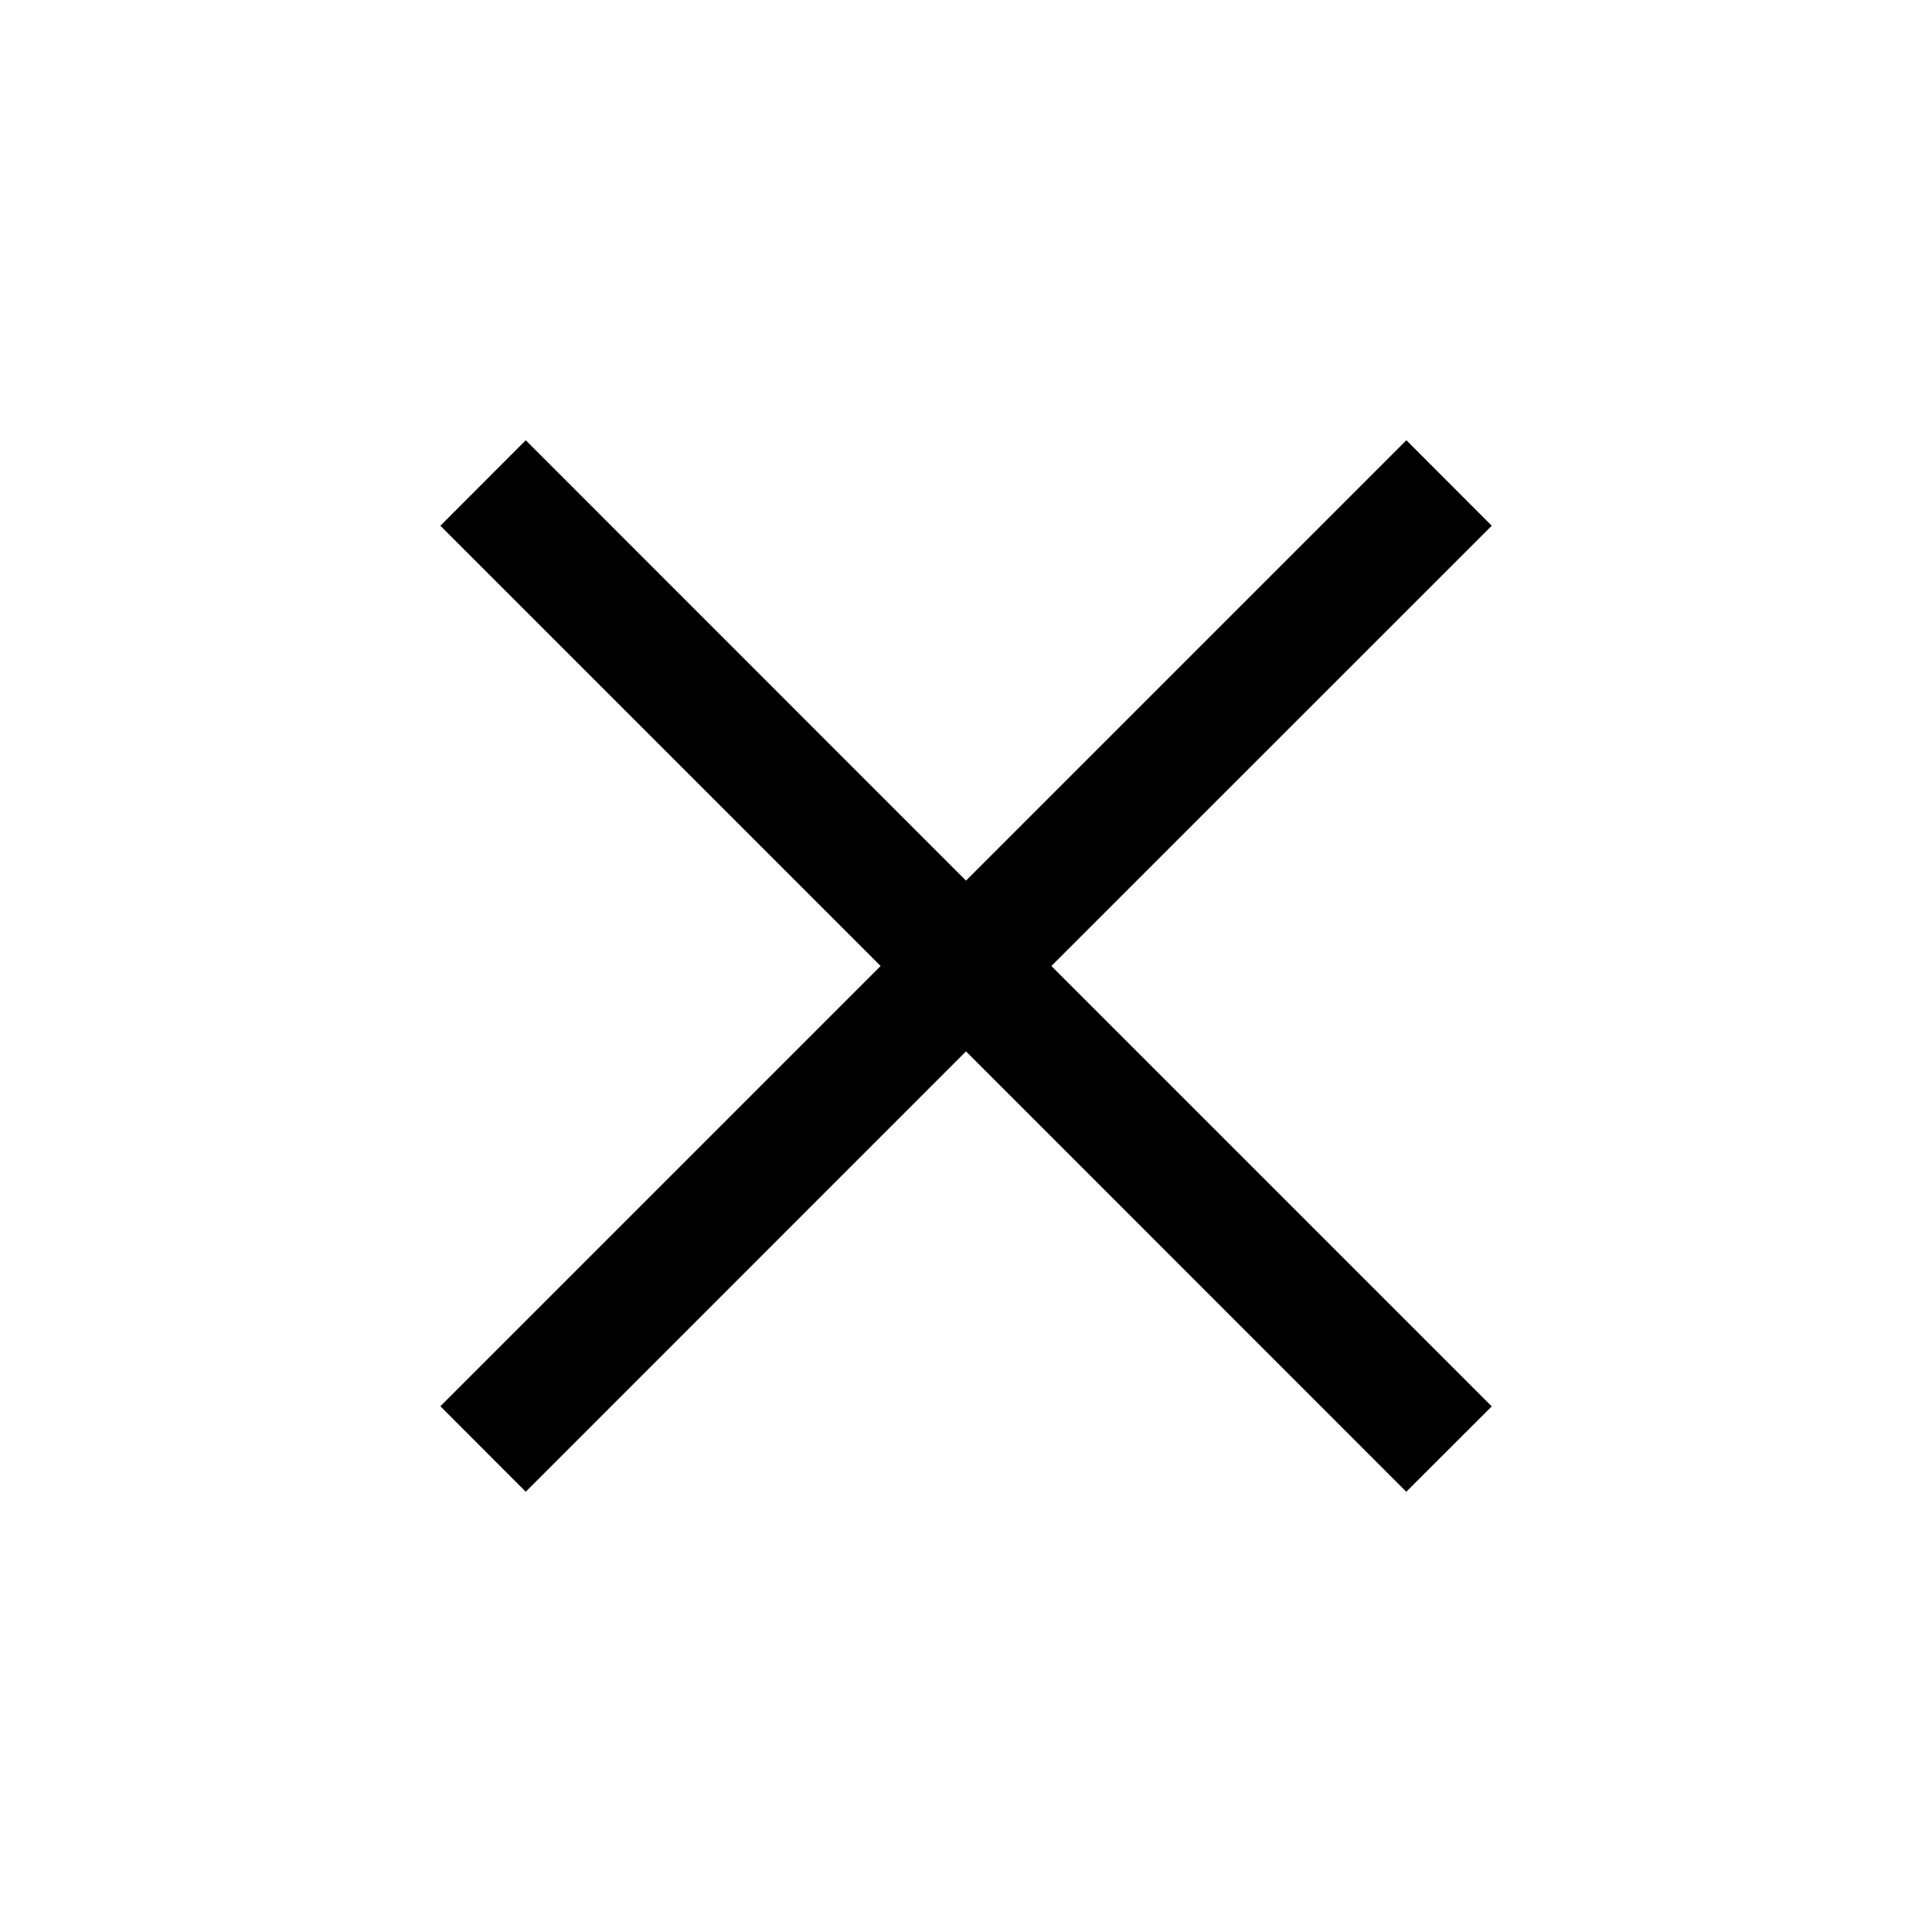
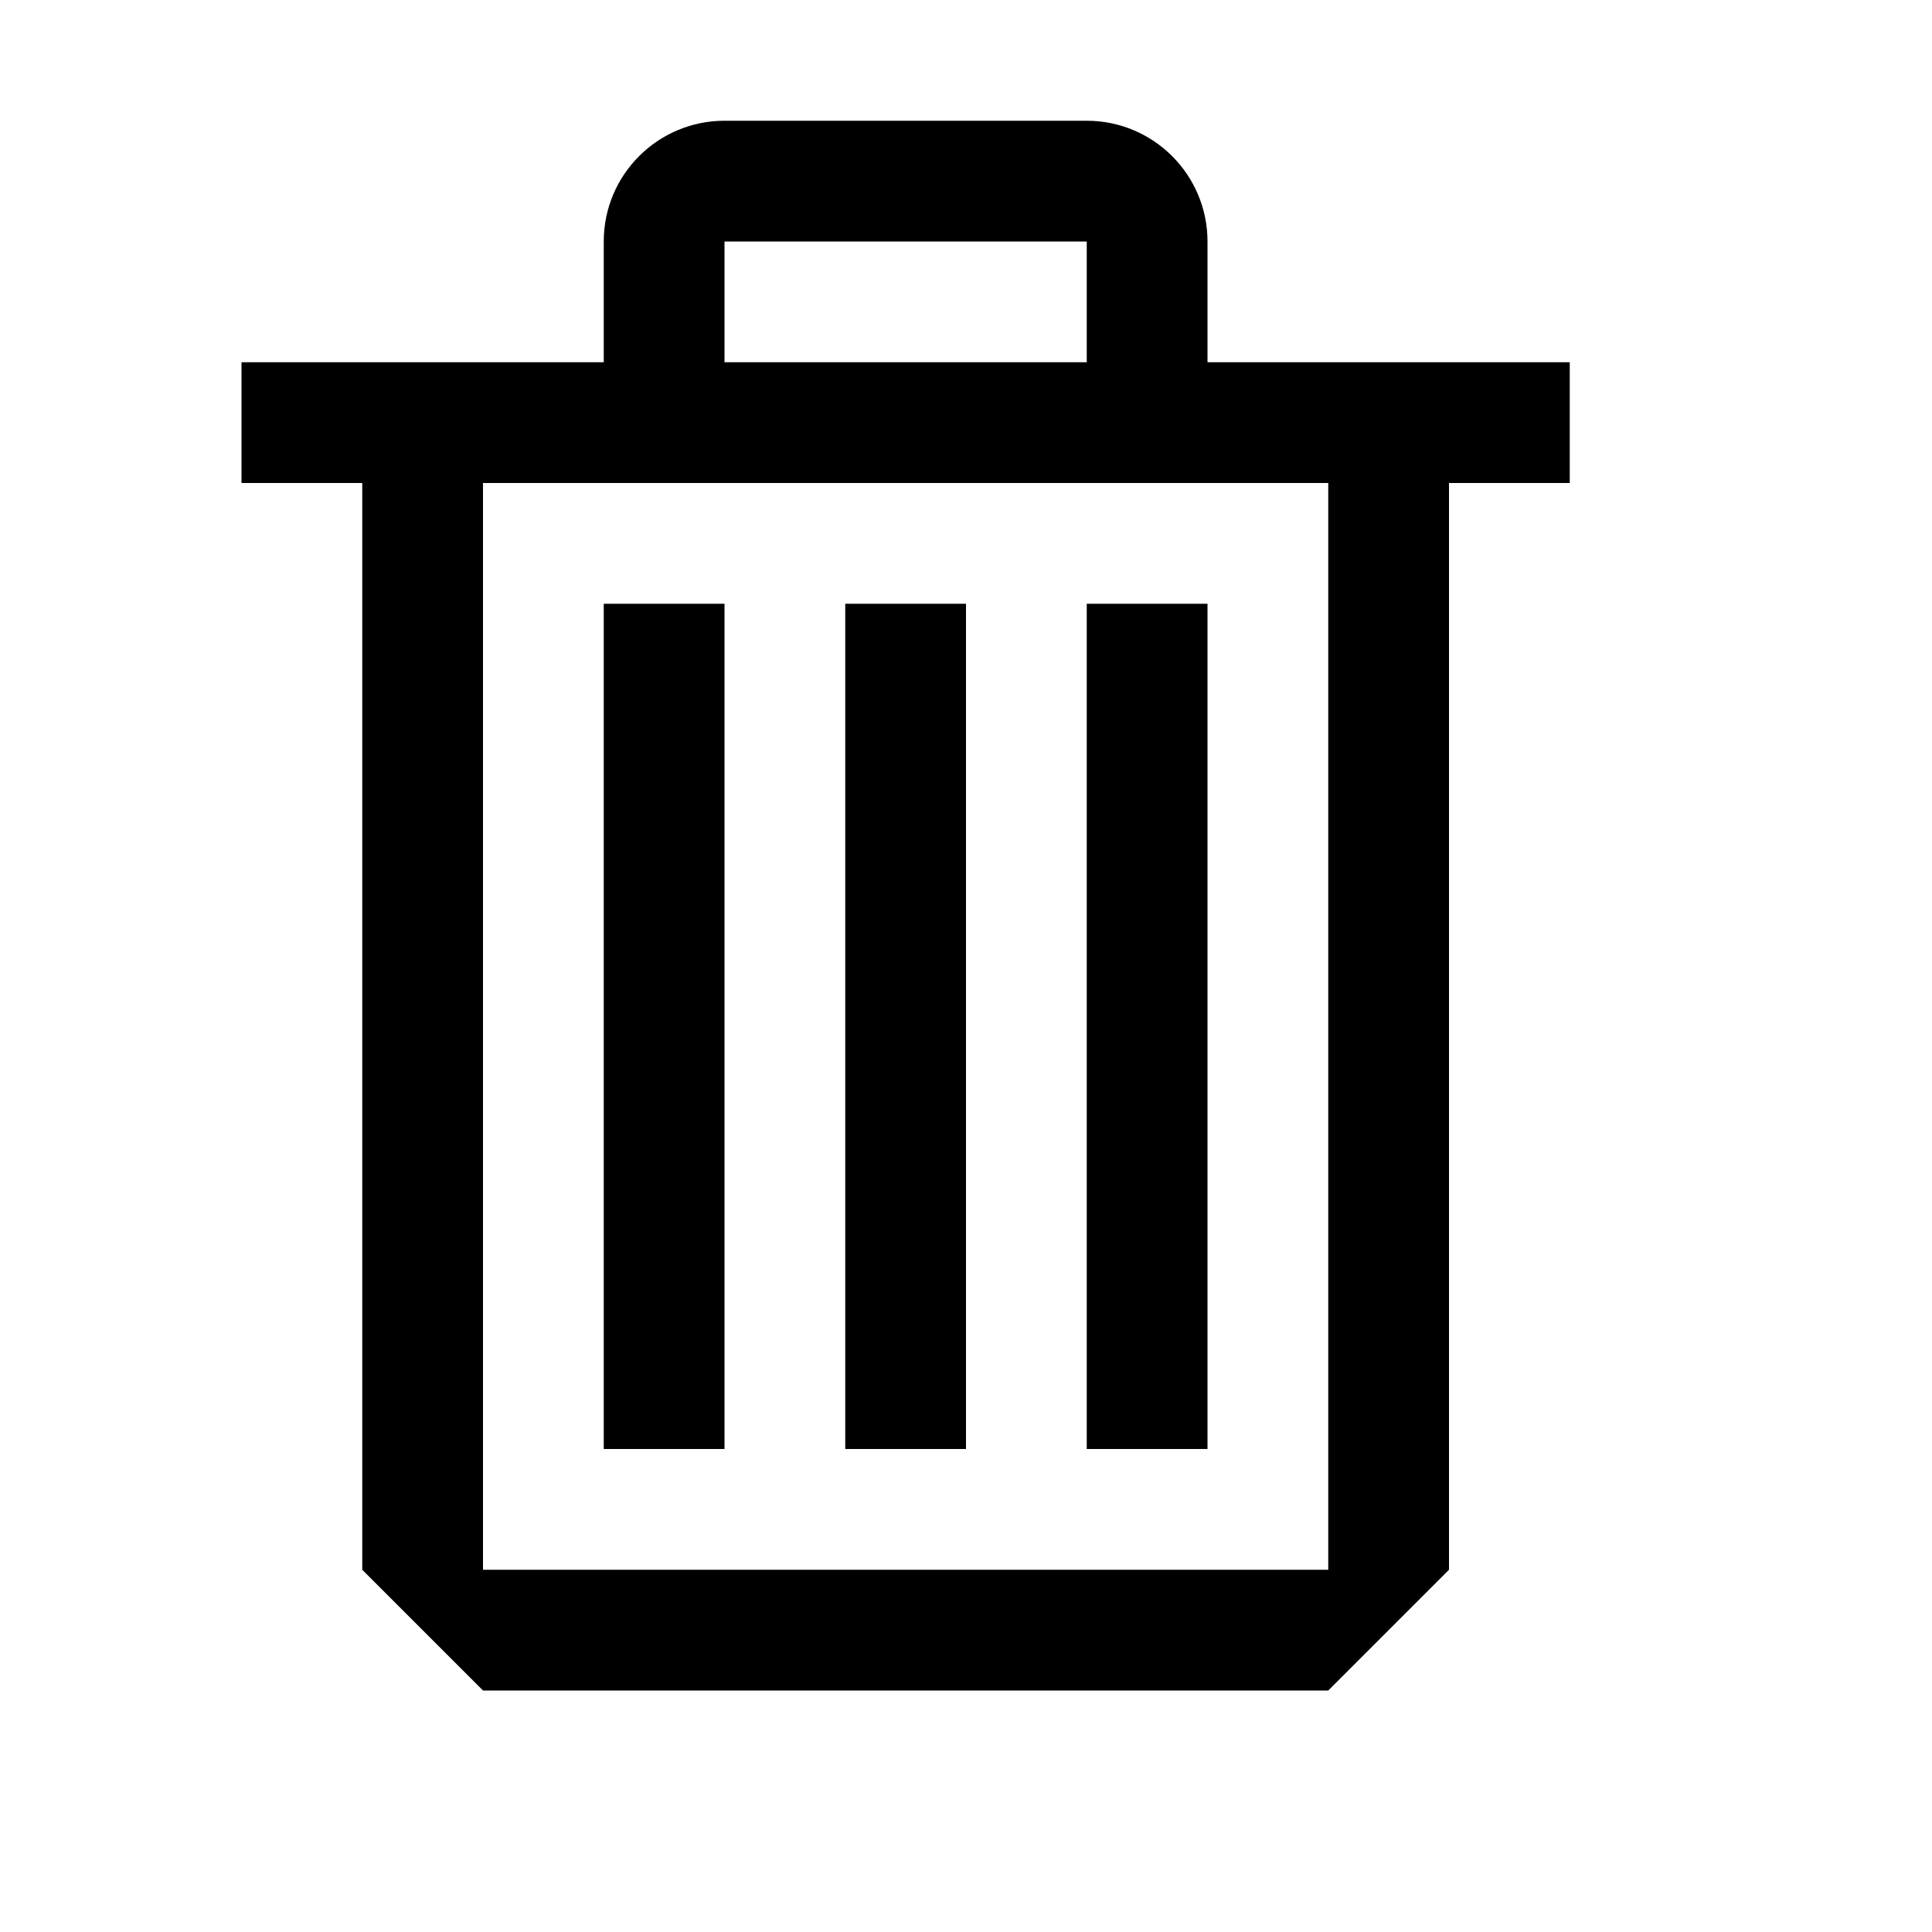
<svg xmlns="http://www.w3.org/2000/svg" width="16" height="16" viewBox="0 0 16 16" fill="currentColor">
-   <path fill-rule="evenodd" clip-rule="evenodd" d="M8 8.707l3.646 3.647.708-.707L8.707 8l3.647-3.646-.707-.708L8 7.293 4.354 3.646l-.707.708L7.293 8l-3.646 3.646.707.708L8 8.707z" />
+   <path fill-rule="evenodd" clip-rule="evenodd" d="M10 3h3v1h-1v9l-1 1H4l-1-1V4H2V3h3V2a1 1 0 0 1 1-1h3a1 1 0 0 1 1 1v1zM9 2H6v1h3V2zM4 13h7V4H4v9zm2-8H5v7h1V5zm1 0h1v7H7V5zm2 0h1v7H9V5z" />
</svg>
